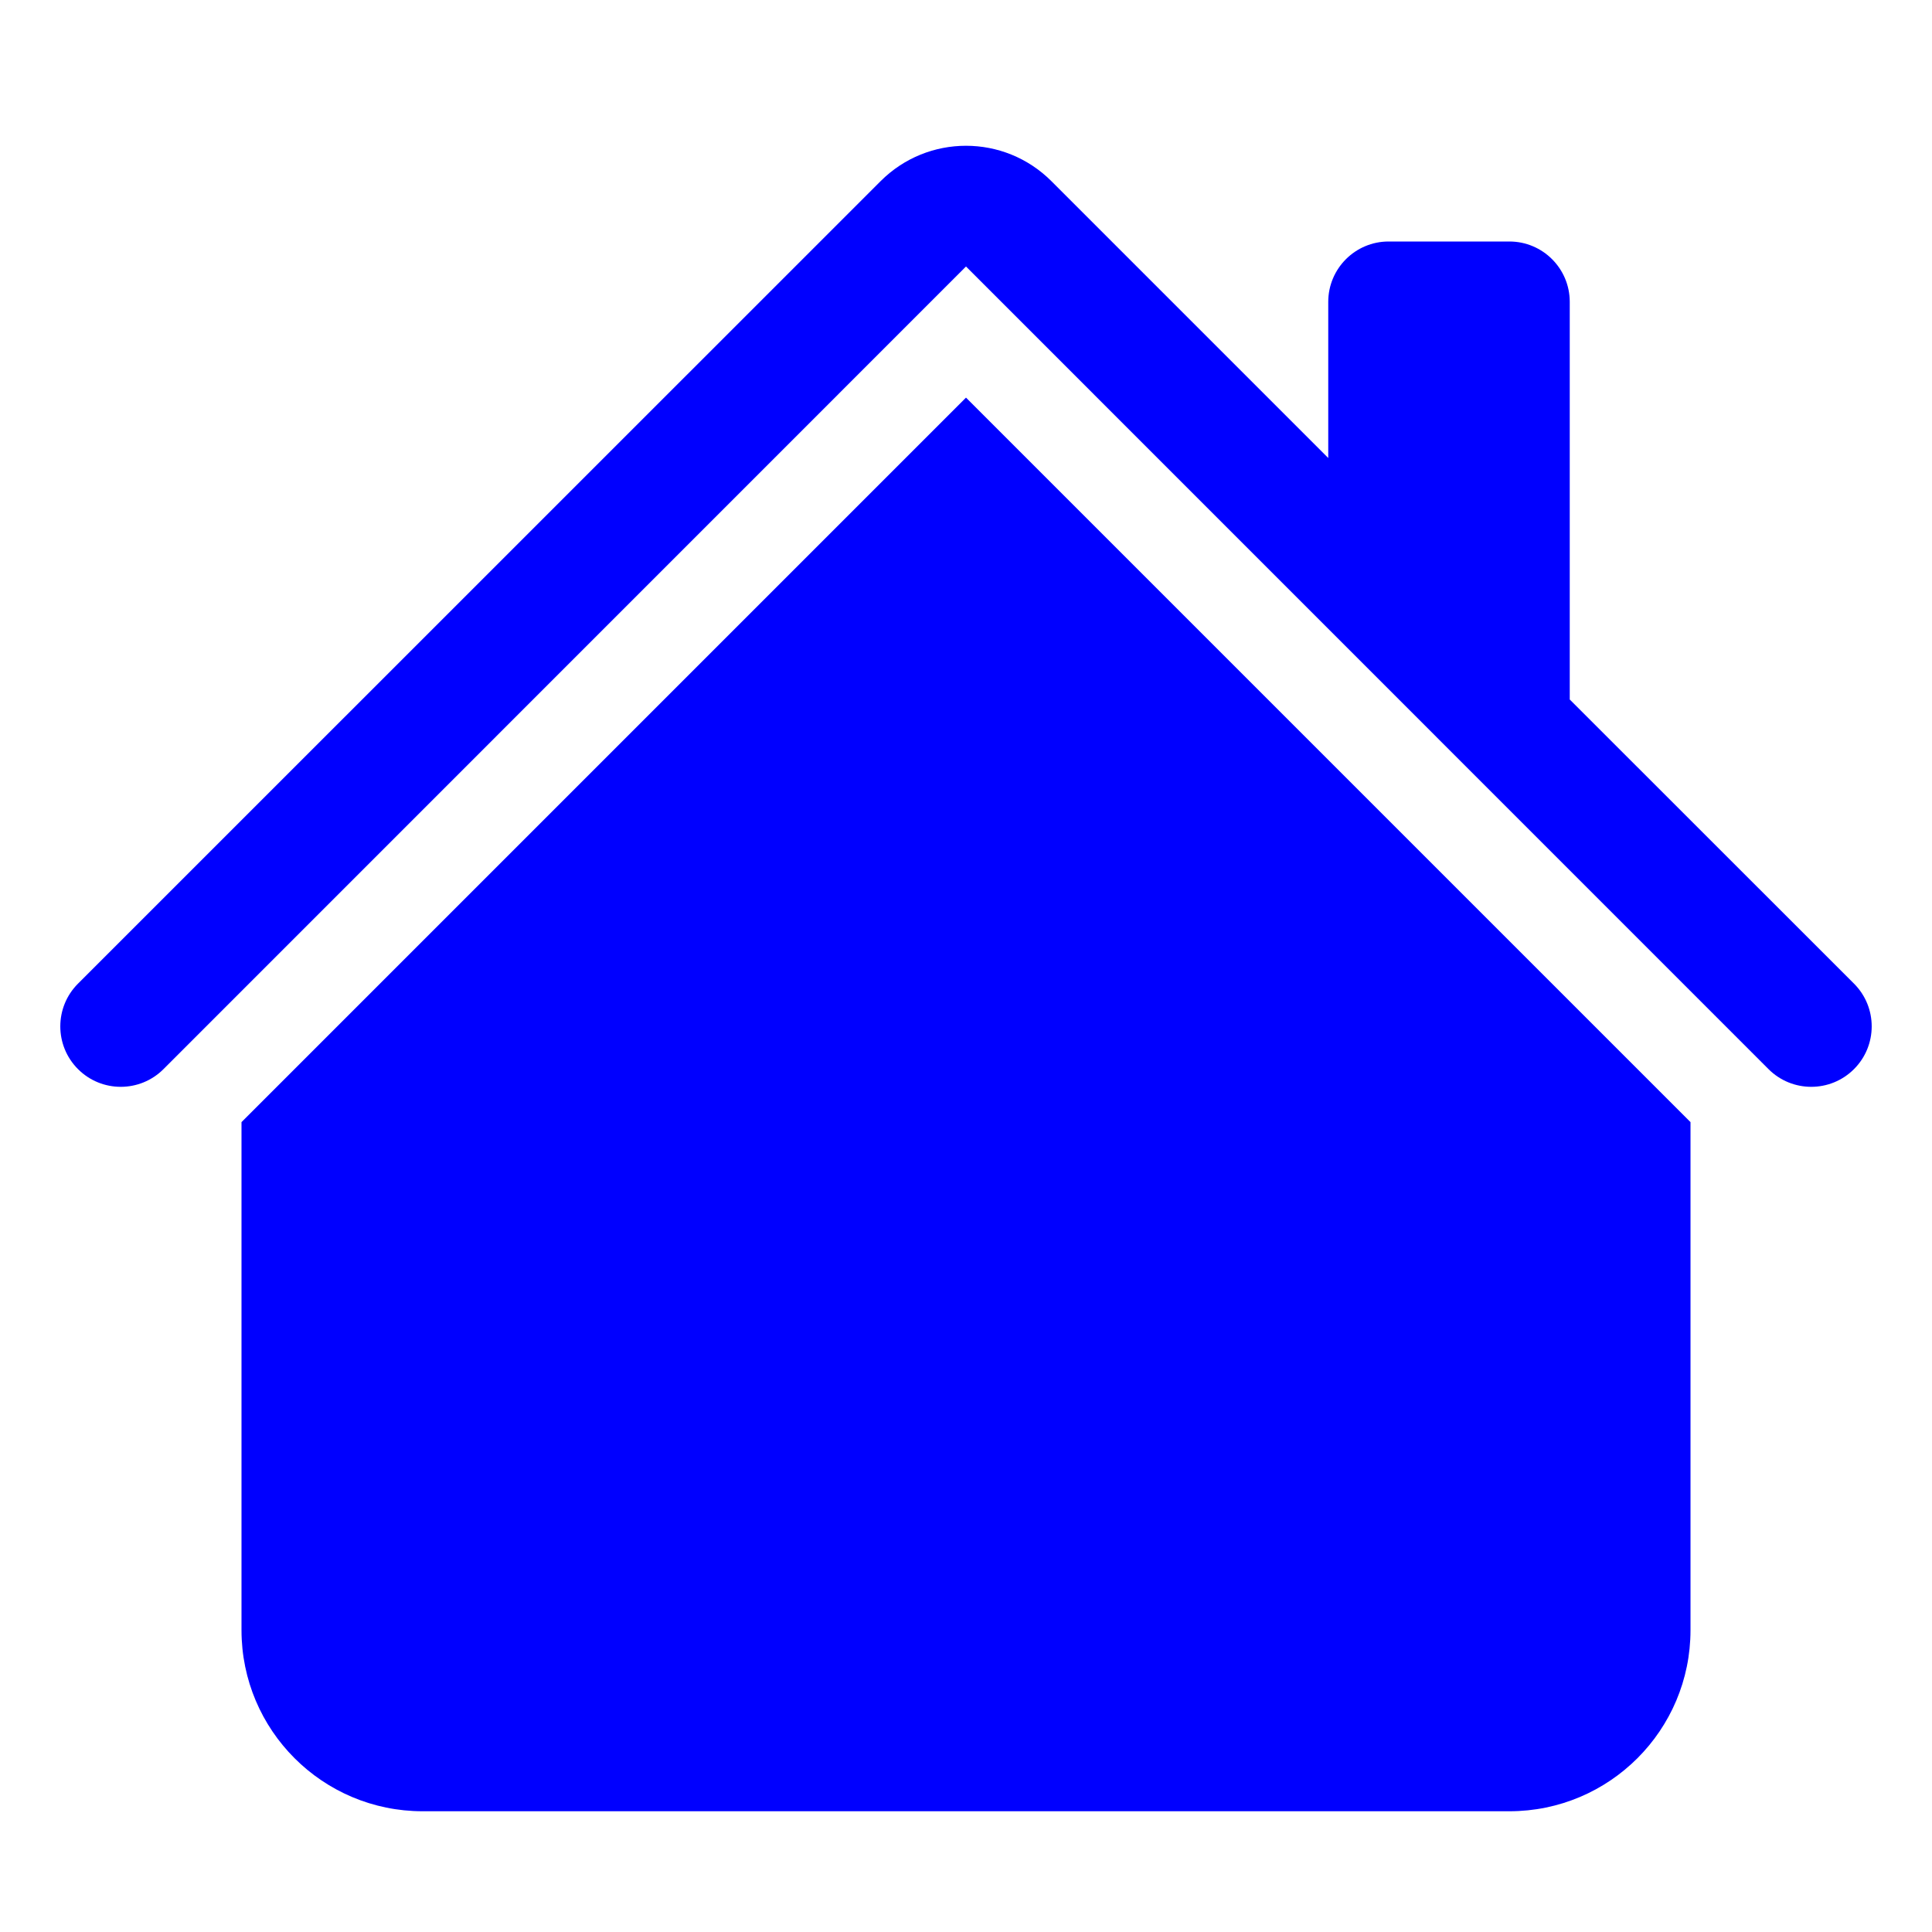
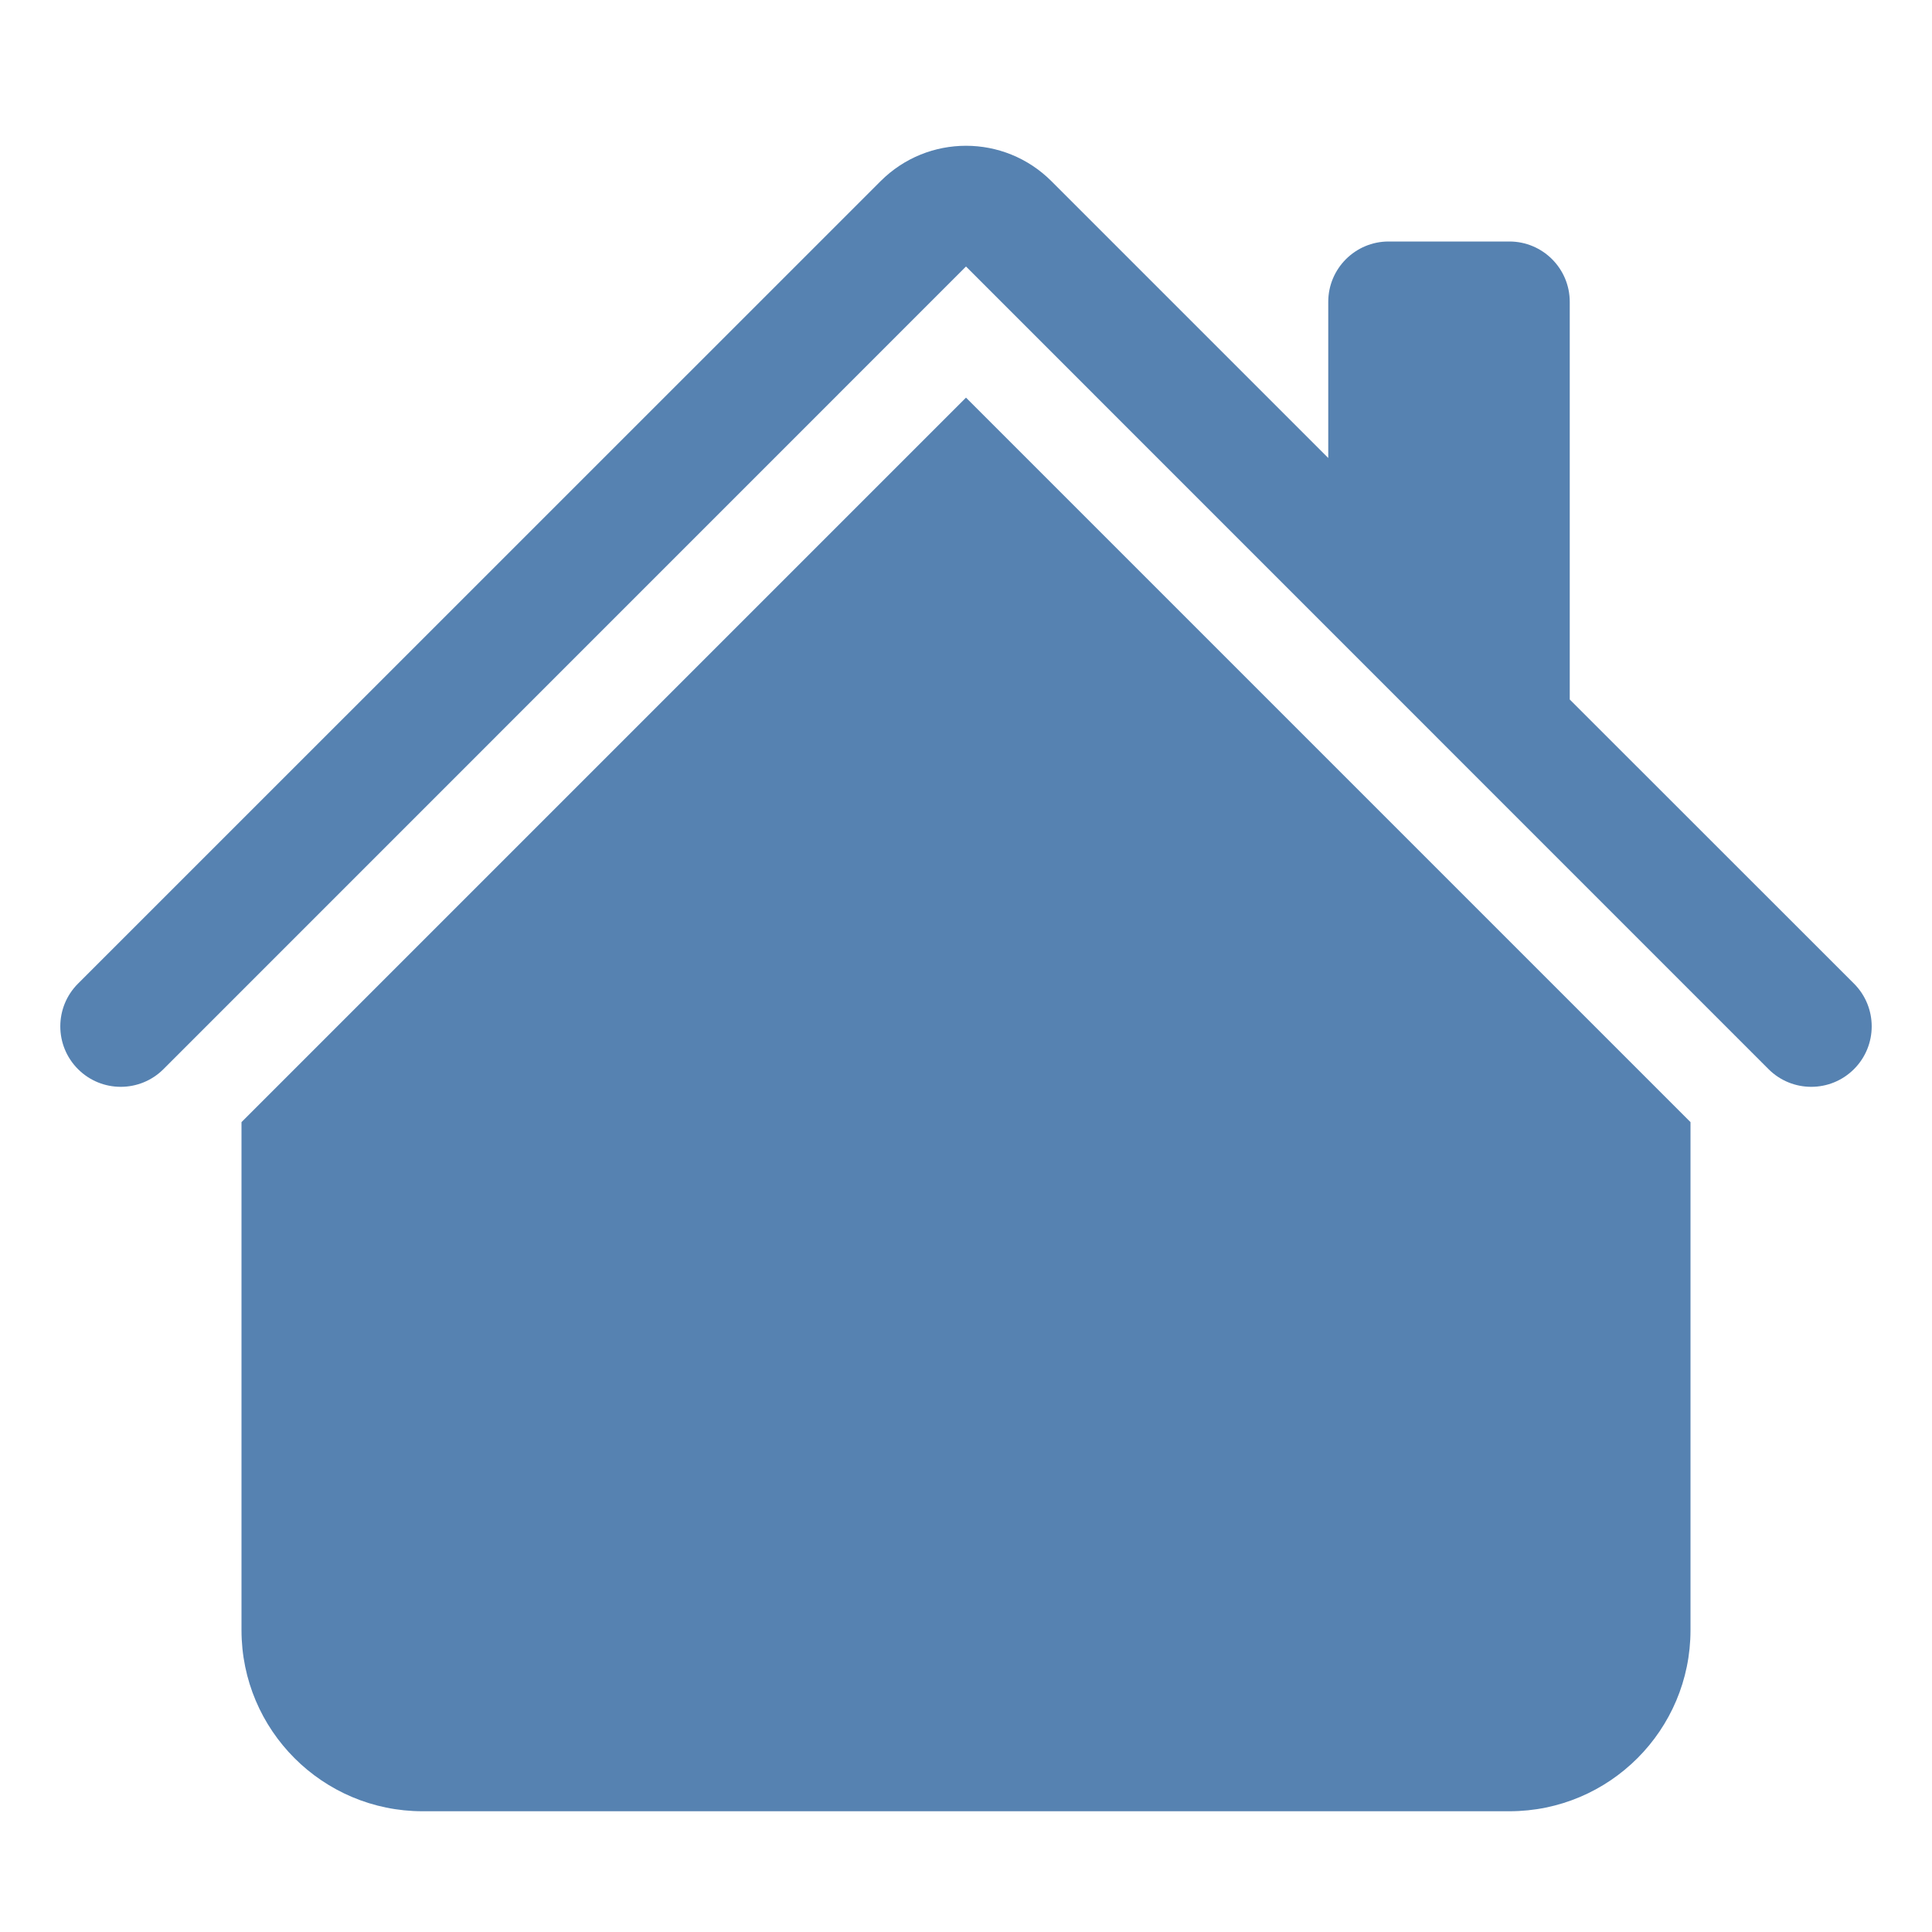
- <svg xmlns="http://www.w3.org/2000/svg" width="16" height="16" fill="blue" class="bi bi-house-fill" viewBox="0 0 16 16">
+ <svg xmlns="http://www.w3.org/2000/svg" width="16" height="16" fill="#5682B1" class="bi bi-house-fill" viewBox="0 0 16 16">
  <path d="M8.707 1.5a1 1 0 0 0-1.414 0L.646 8.146a.5.5 0 0 0 .708.708L8 2.207l6.646 6.647a.5.5 0 0 0 .708-.708L13 5.793V2.5a.5.5 0 0 0-.5-.5h-1a.5.5 0 0 0-.5.5v1.293z" />
  <path d="m8 3.293 6 6V13.5a1.5 1.5 0 0 1-1.5 1.5h-9A1.5 1.5 0 0 1 2 13.5V9.293z" />
</svg>
